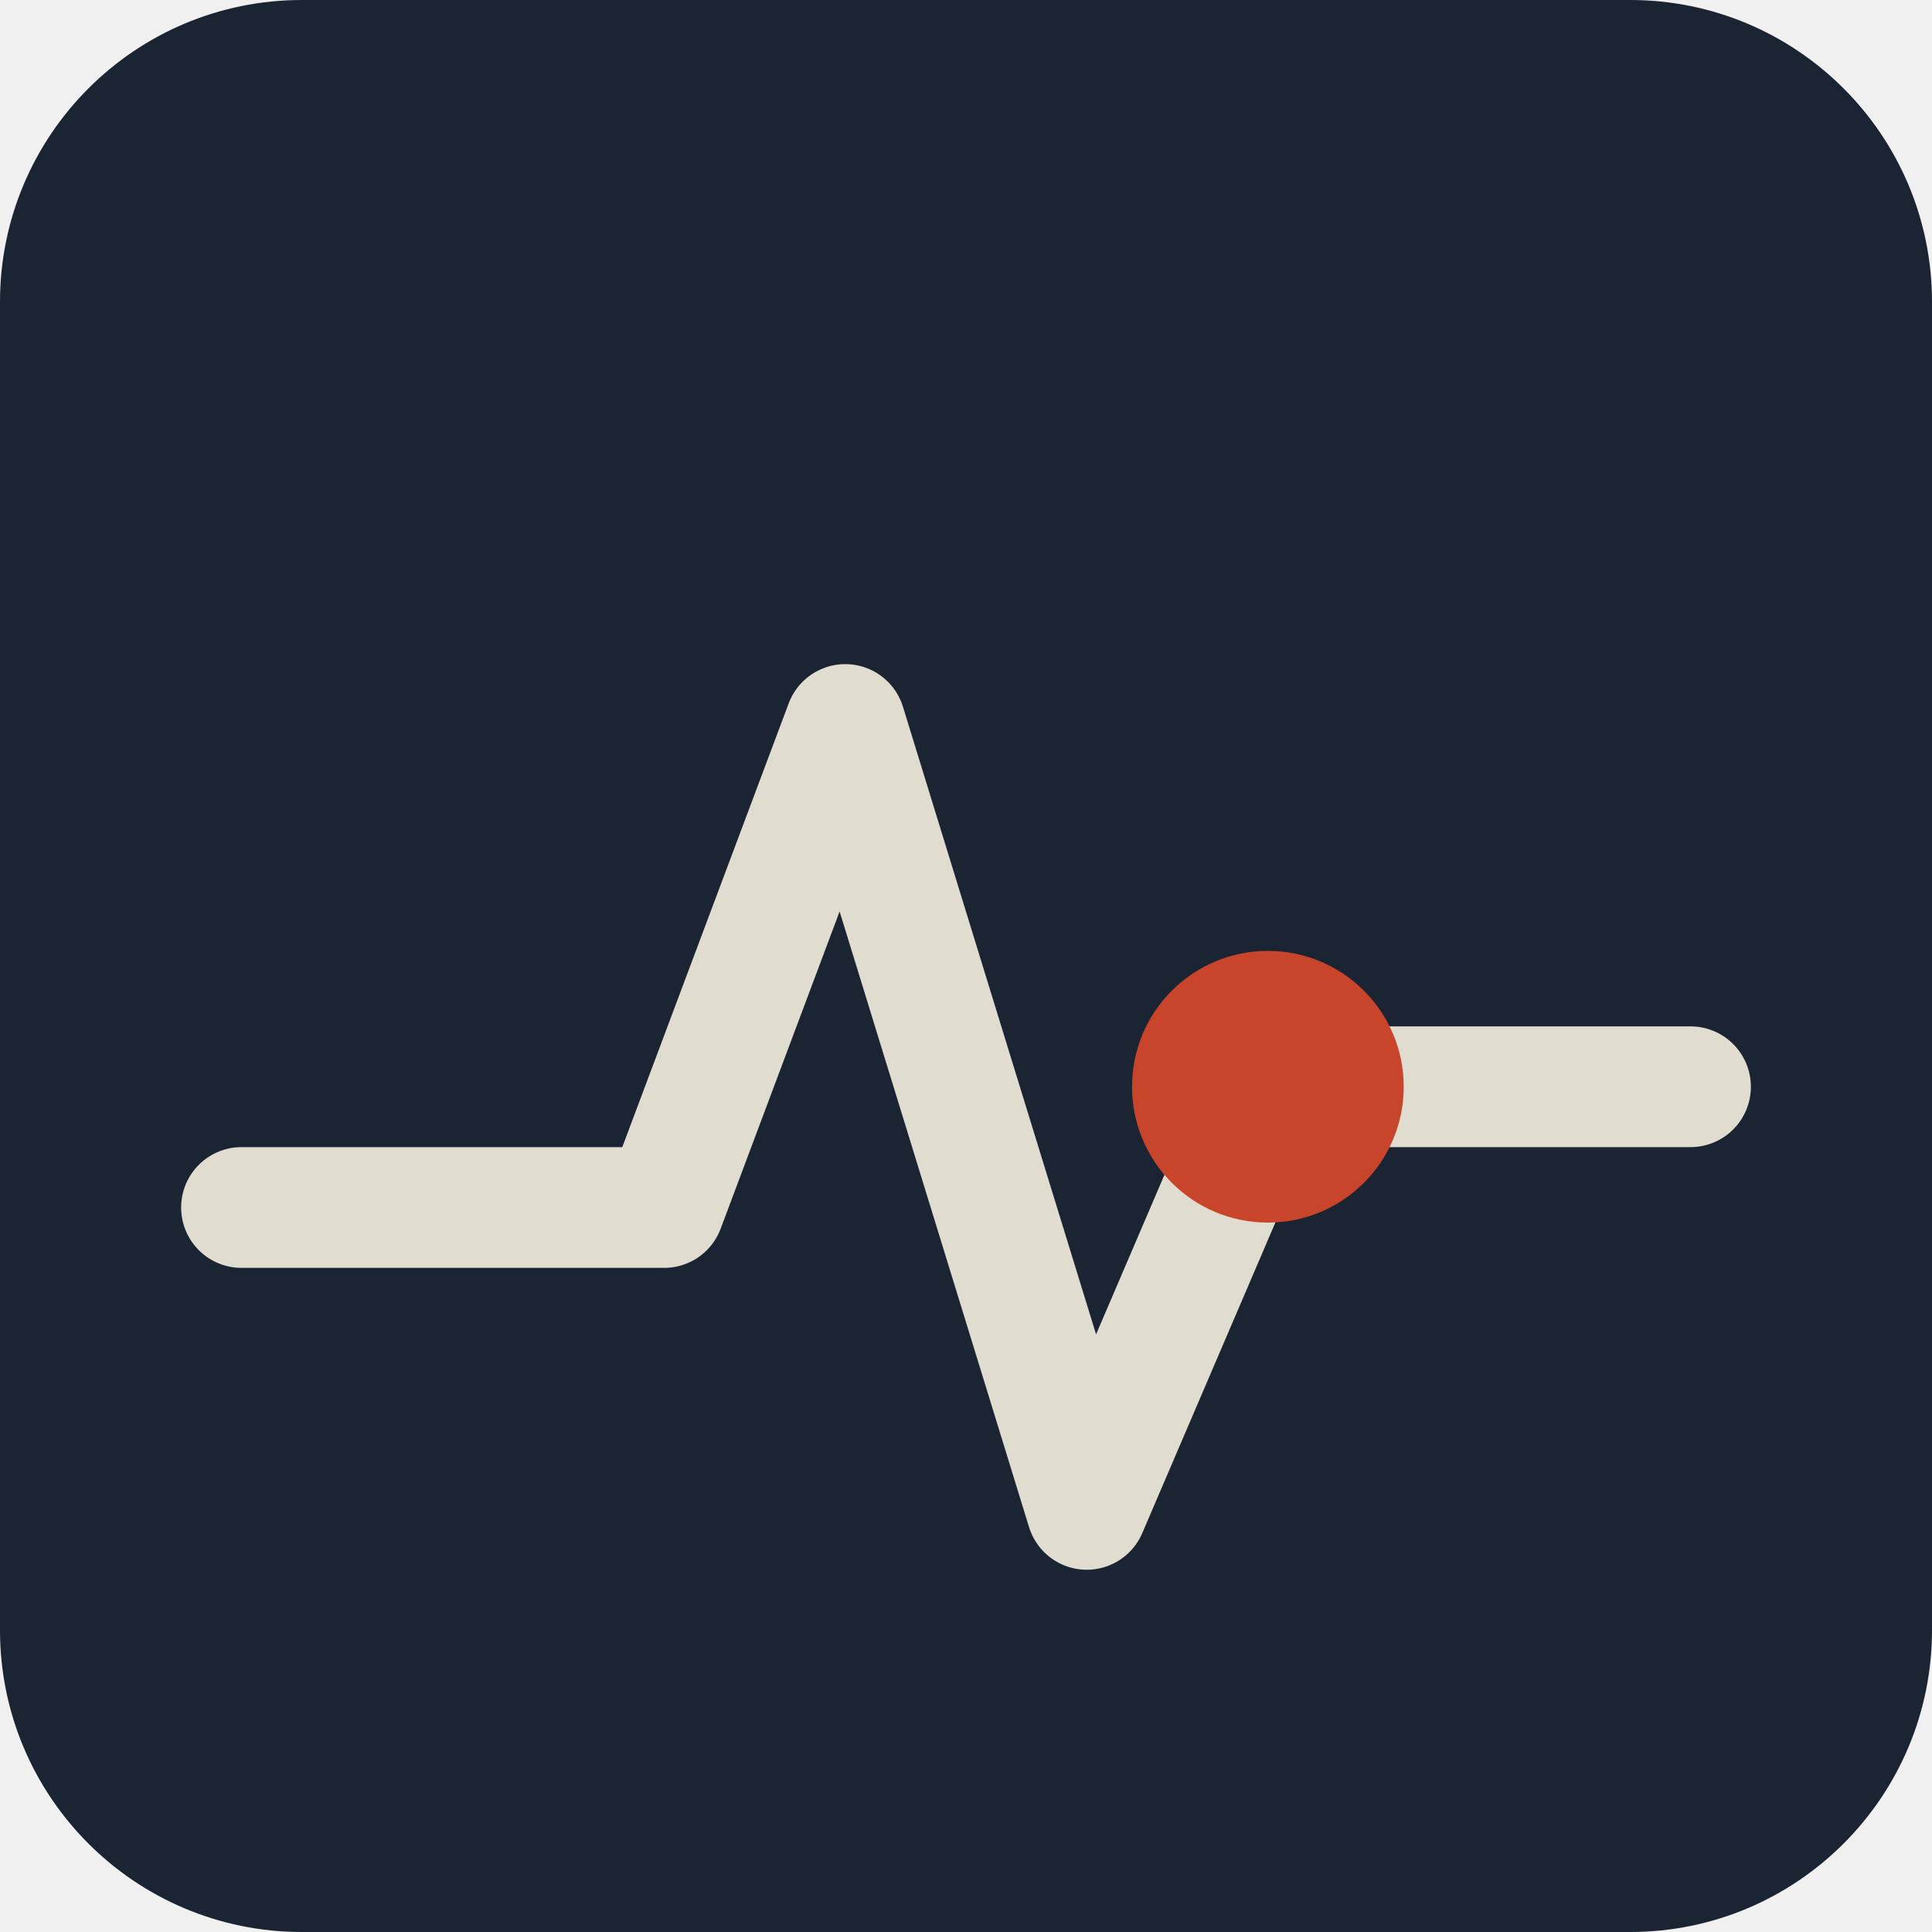
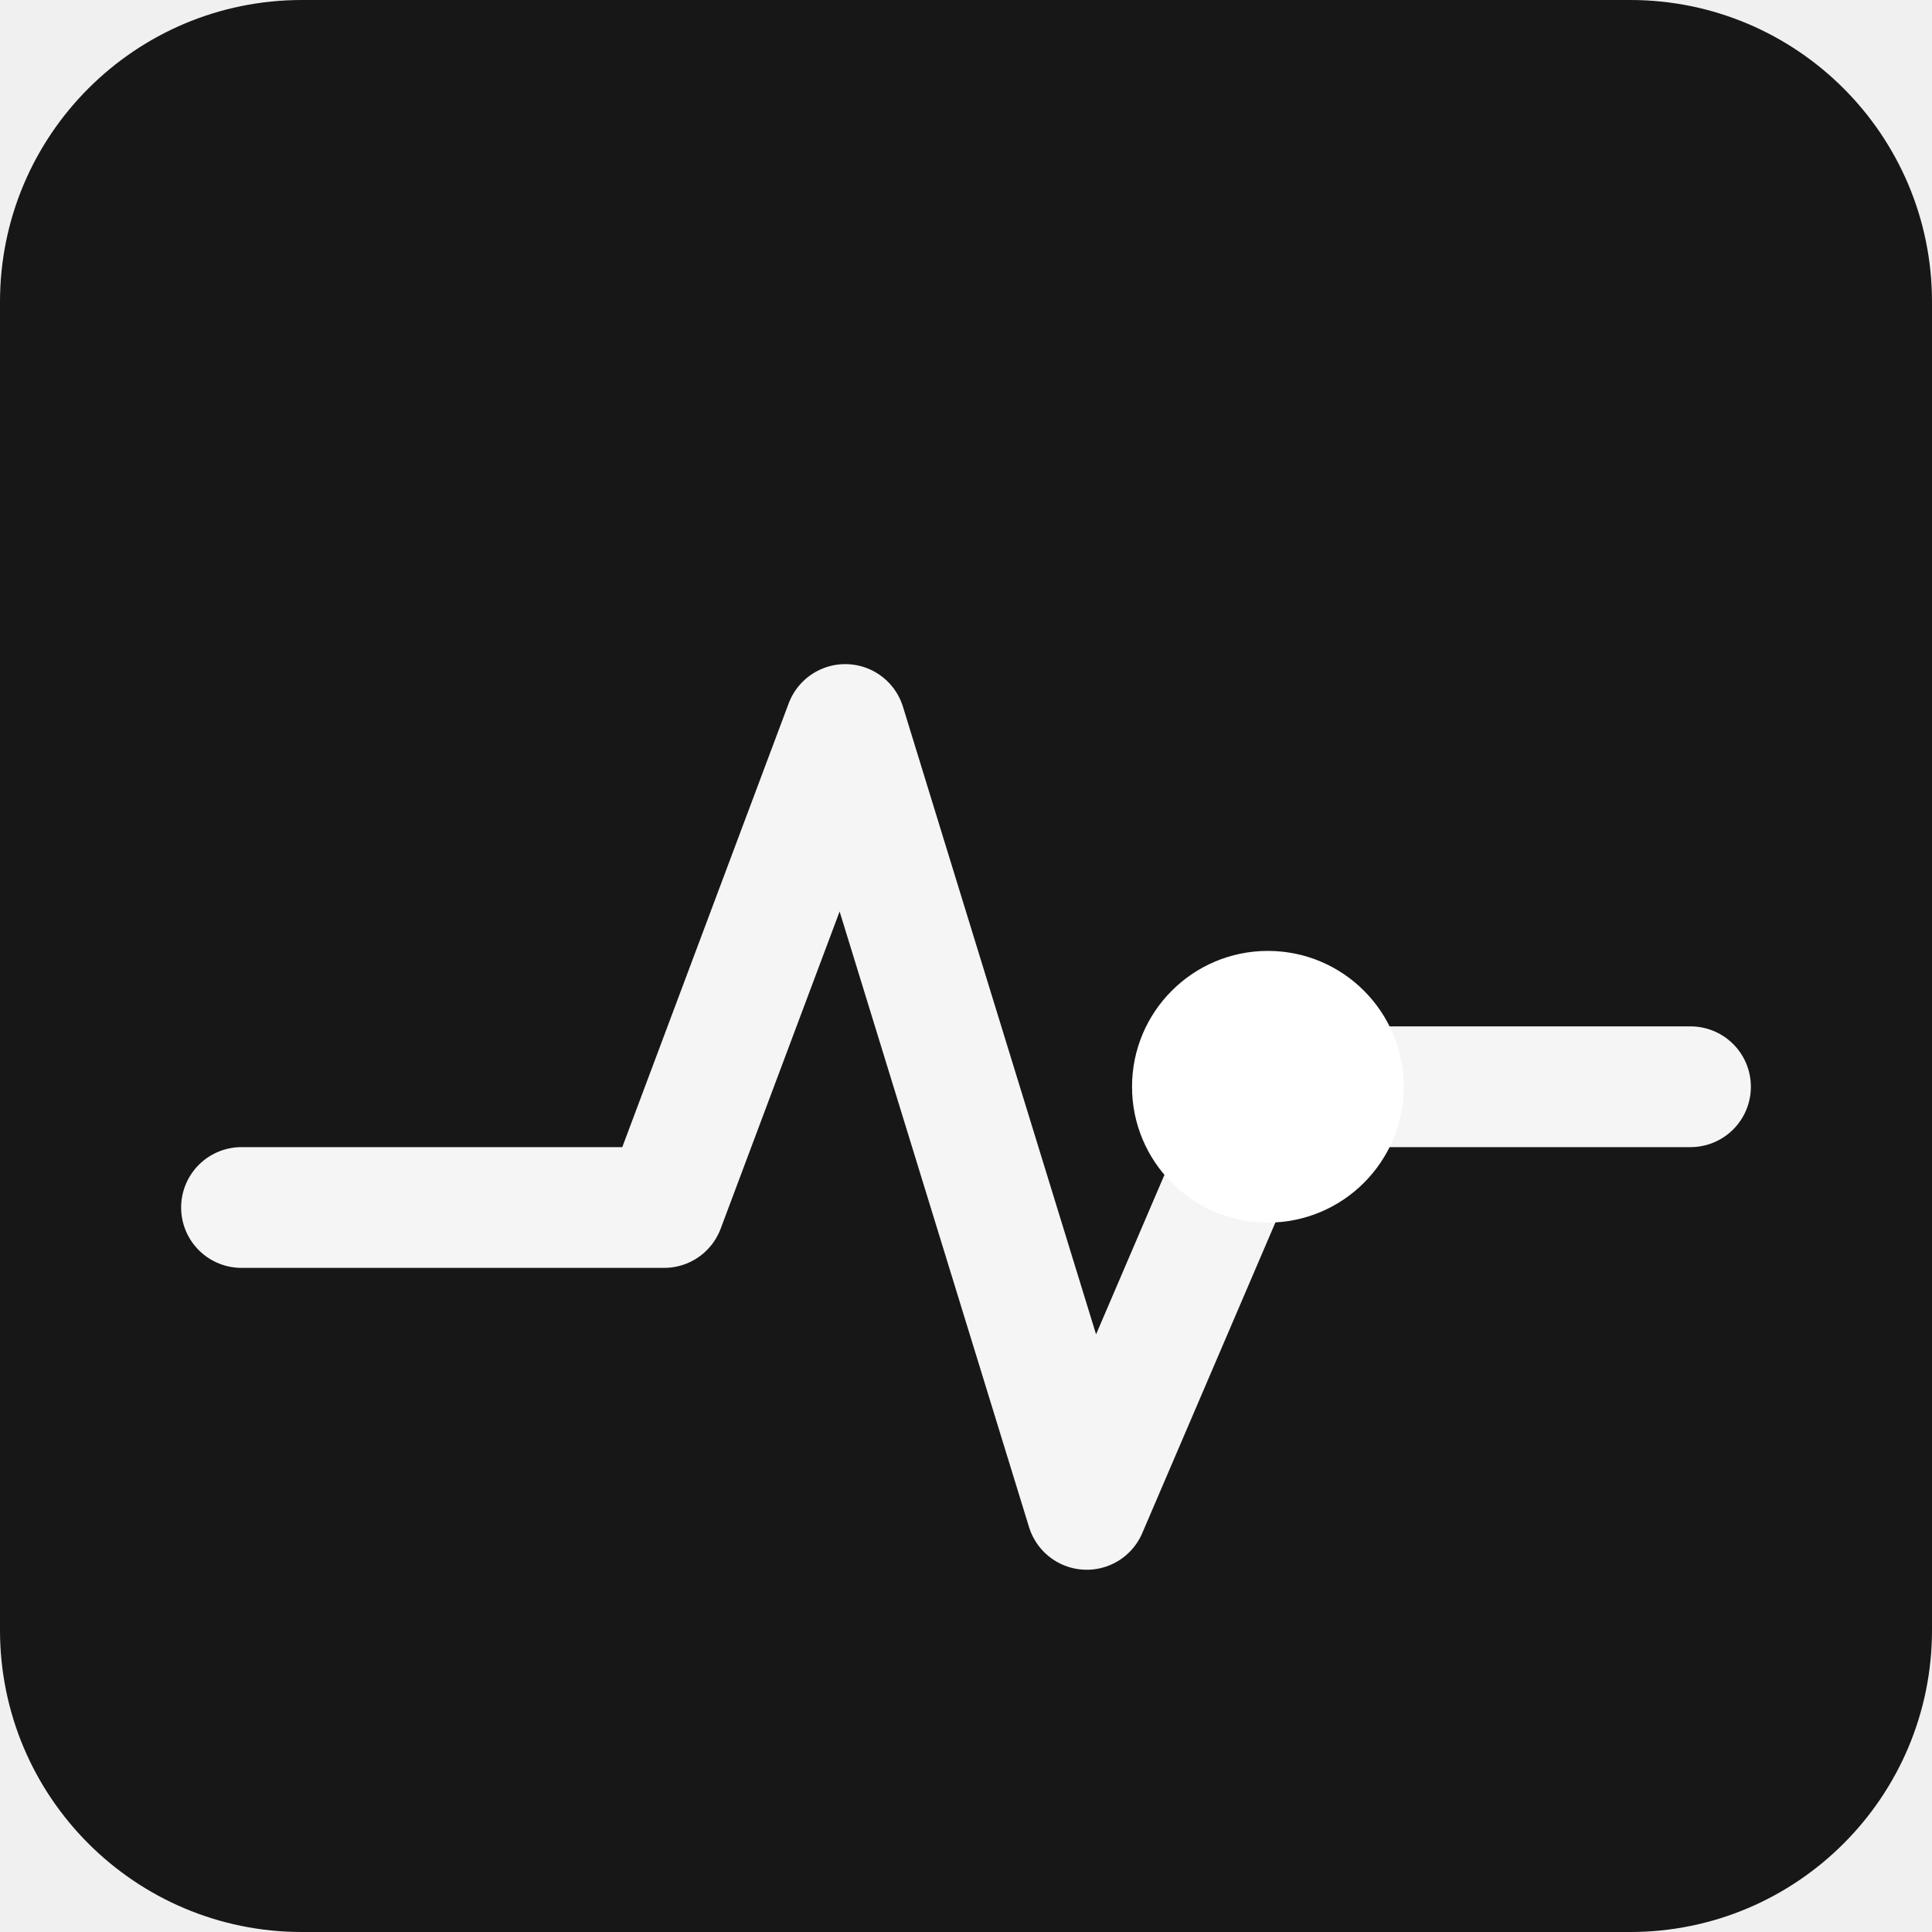
<svg xmlns="http://www.w3.org/2000/svg" viewBox="0 0 64 64">
-   <rect width="64" height="64" rx="10" fill="#1b2433" />
-   <path d="M8 40h14l6-16 8 26 6-14h14" fill="none" stroke="#e0dccf" stroke-width="4" stroke-linecap="round" stroke-linejoin="round" />
-   <circle cx="42" cy="36" r="4.5" fill="#c8452c" />
+   <rect width="64" height="64" rx="10" fill="#171717" />
+   <path d="M8 40h14l6-16 8 26 6-14h14" fill="none" stroke="#f5f5f5" stroke-width="4" stroke-linecap="round" stroke-linejoin="round" />
+   <circle cx="42" cy="36" r="4.5" fill="#fff" />
</svg>
